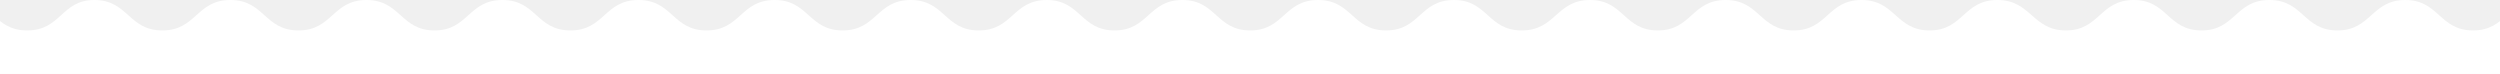
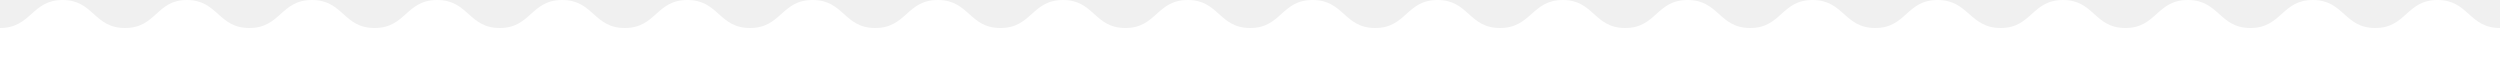
- <svg xmlns="http://www.w3.org/2000/svg" width="1150" height="34" fill="none">
-   <path d="M1168.8 0c-15.65 0-15.65 14-31.19 14-15.54 0-15.65-14-31.2-14-15.54 0-15.65 14-31.19 14-15.65 0-15.65-14-31.31-14-15.65 0-15.65 14-31.19 14-15.65 0-15.65-14-31.2-14-15.65 0-15.65 14-31.2 14-15.54 0-15.97-14-31.52-14-15.65 0-15.65 14-31.2 14-15.53 0-15.75-14-31.3-14-15.65 0-15.65 14-31.2 14-15.64 0-15.64-14-31.3-14-15.65 0-15.65 14-31.2 14-15.64 0-15.64-14-31.19-14-15.54 0-15.76 14-31.41 14S684.35 0 668.8 0c-15.65 0-15.65 14-31.2 14-15.64 0-15.64-14-31.3-14-15.65 0-15.65 14-31.2 14-15.64 0-15.64-14-31.19-14-15.65 0-15.65 14-31.2 14-15.65 0-15.65-14-31.19-14-15.65 0-15.65 14-31.3 14-15.66 0-15.66-14-31.3-14-15.66 0-15.66 14-31.31 14-15.65 0-15.65-14-31.3-14-15.66 0-15.66 14-31.31 14-15.65 0-15.65-14-31.3-14-15.66 0-15.66 14-31.3 14-15.66 0-15.66-14-31.31-14-15.66 0-15.66 14-31.2 14-15.65 0-15.65-14-31.3-14-15.66 0-15.66 14-31.3 14-15.66 0-15.66-14-31.31-14-15.65 0-15.65 14-31.3 14C59.01 14 59.01 0 43.36 0 28.15 0 28.15 14 12.5 14S-3.15 0-18.7 0C-34.24 0-34.35 14-50 14v20h1250V14c-15.65 0-15.65-14-31.2-14z" fill="#fff" />
+ <svg xmlns="http://www.w3.org/2000/svg" width="1250" height="34" viewBox="0 0 1150 34" fill="none">
+   <path d="M1168.8 0c-15.65 0-15.65 14-31.19 14-15.54 0-15.65-14-31.2-14-15.54 0-15.65 14-31.19 14-15.65 0-15.65-14-31.31-14-15.65 0-15.65 14-31.19 14-15.655 0-15.655-14-31.198-14-15.652 0-15.652 14-31.196 14-15.543 0-15.978-14-31.522-14-15.652 0-15.652 14-31.195 14-15.544 0-15.761-14-31.305-14-15.652 0-15.652 14-31.195 14-15.653 0-15.653-14-31.305-14s-15.652 14-31.195 14c-15.653 0-15.652-14-31.196-14C715.87 0 715.652 14 700 14c-15.652 0-15.652-14-31.196-14-15.652 0-15.652 14-31.195 14-15.653 0-15.653-14-31.305-14s-15.652 14-31.195 14c-15.653 0-15.652-14-31.196-14-15.652 0-15.652 14-31.196 14-15.652 0-15.652-14-31.195-14-15.652 0-15.652 14-31.305 14-15.652 0-15.652-14-31.304-14s-15.652 14-31.304 14-15.652-14-31.305-14C340.652 0 340.652 14 325 14S309.348 0 293.696 0c-15.653 0-15.653 14-31.305 14S246.739 0 231.087 0s-15.652 14-31.196 14c-15.652 0-15.652-14-31.304-14s-15.652 14-31.304 14C121.63 14 121.63 0 105.978 0S90.326 14 74.674 14 59.022 0 43.37 0C28.152 0 28.152 14 12.5 14-3.152 14-3.152 0-18.696 0-34.239 0-34.348 14-50 14v20h1250V14c-15.65 0-15.65-14-31.2-14z" fill="#fff" />
</svg>
